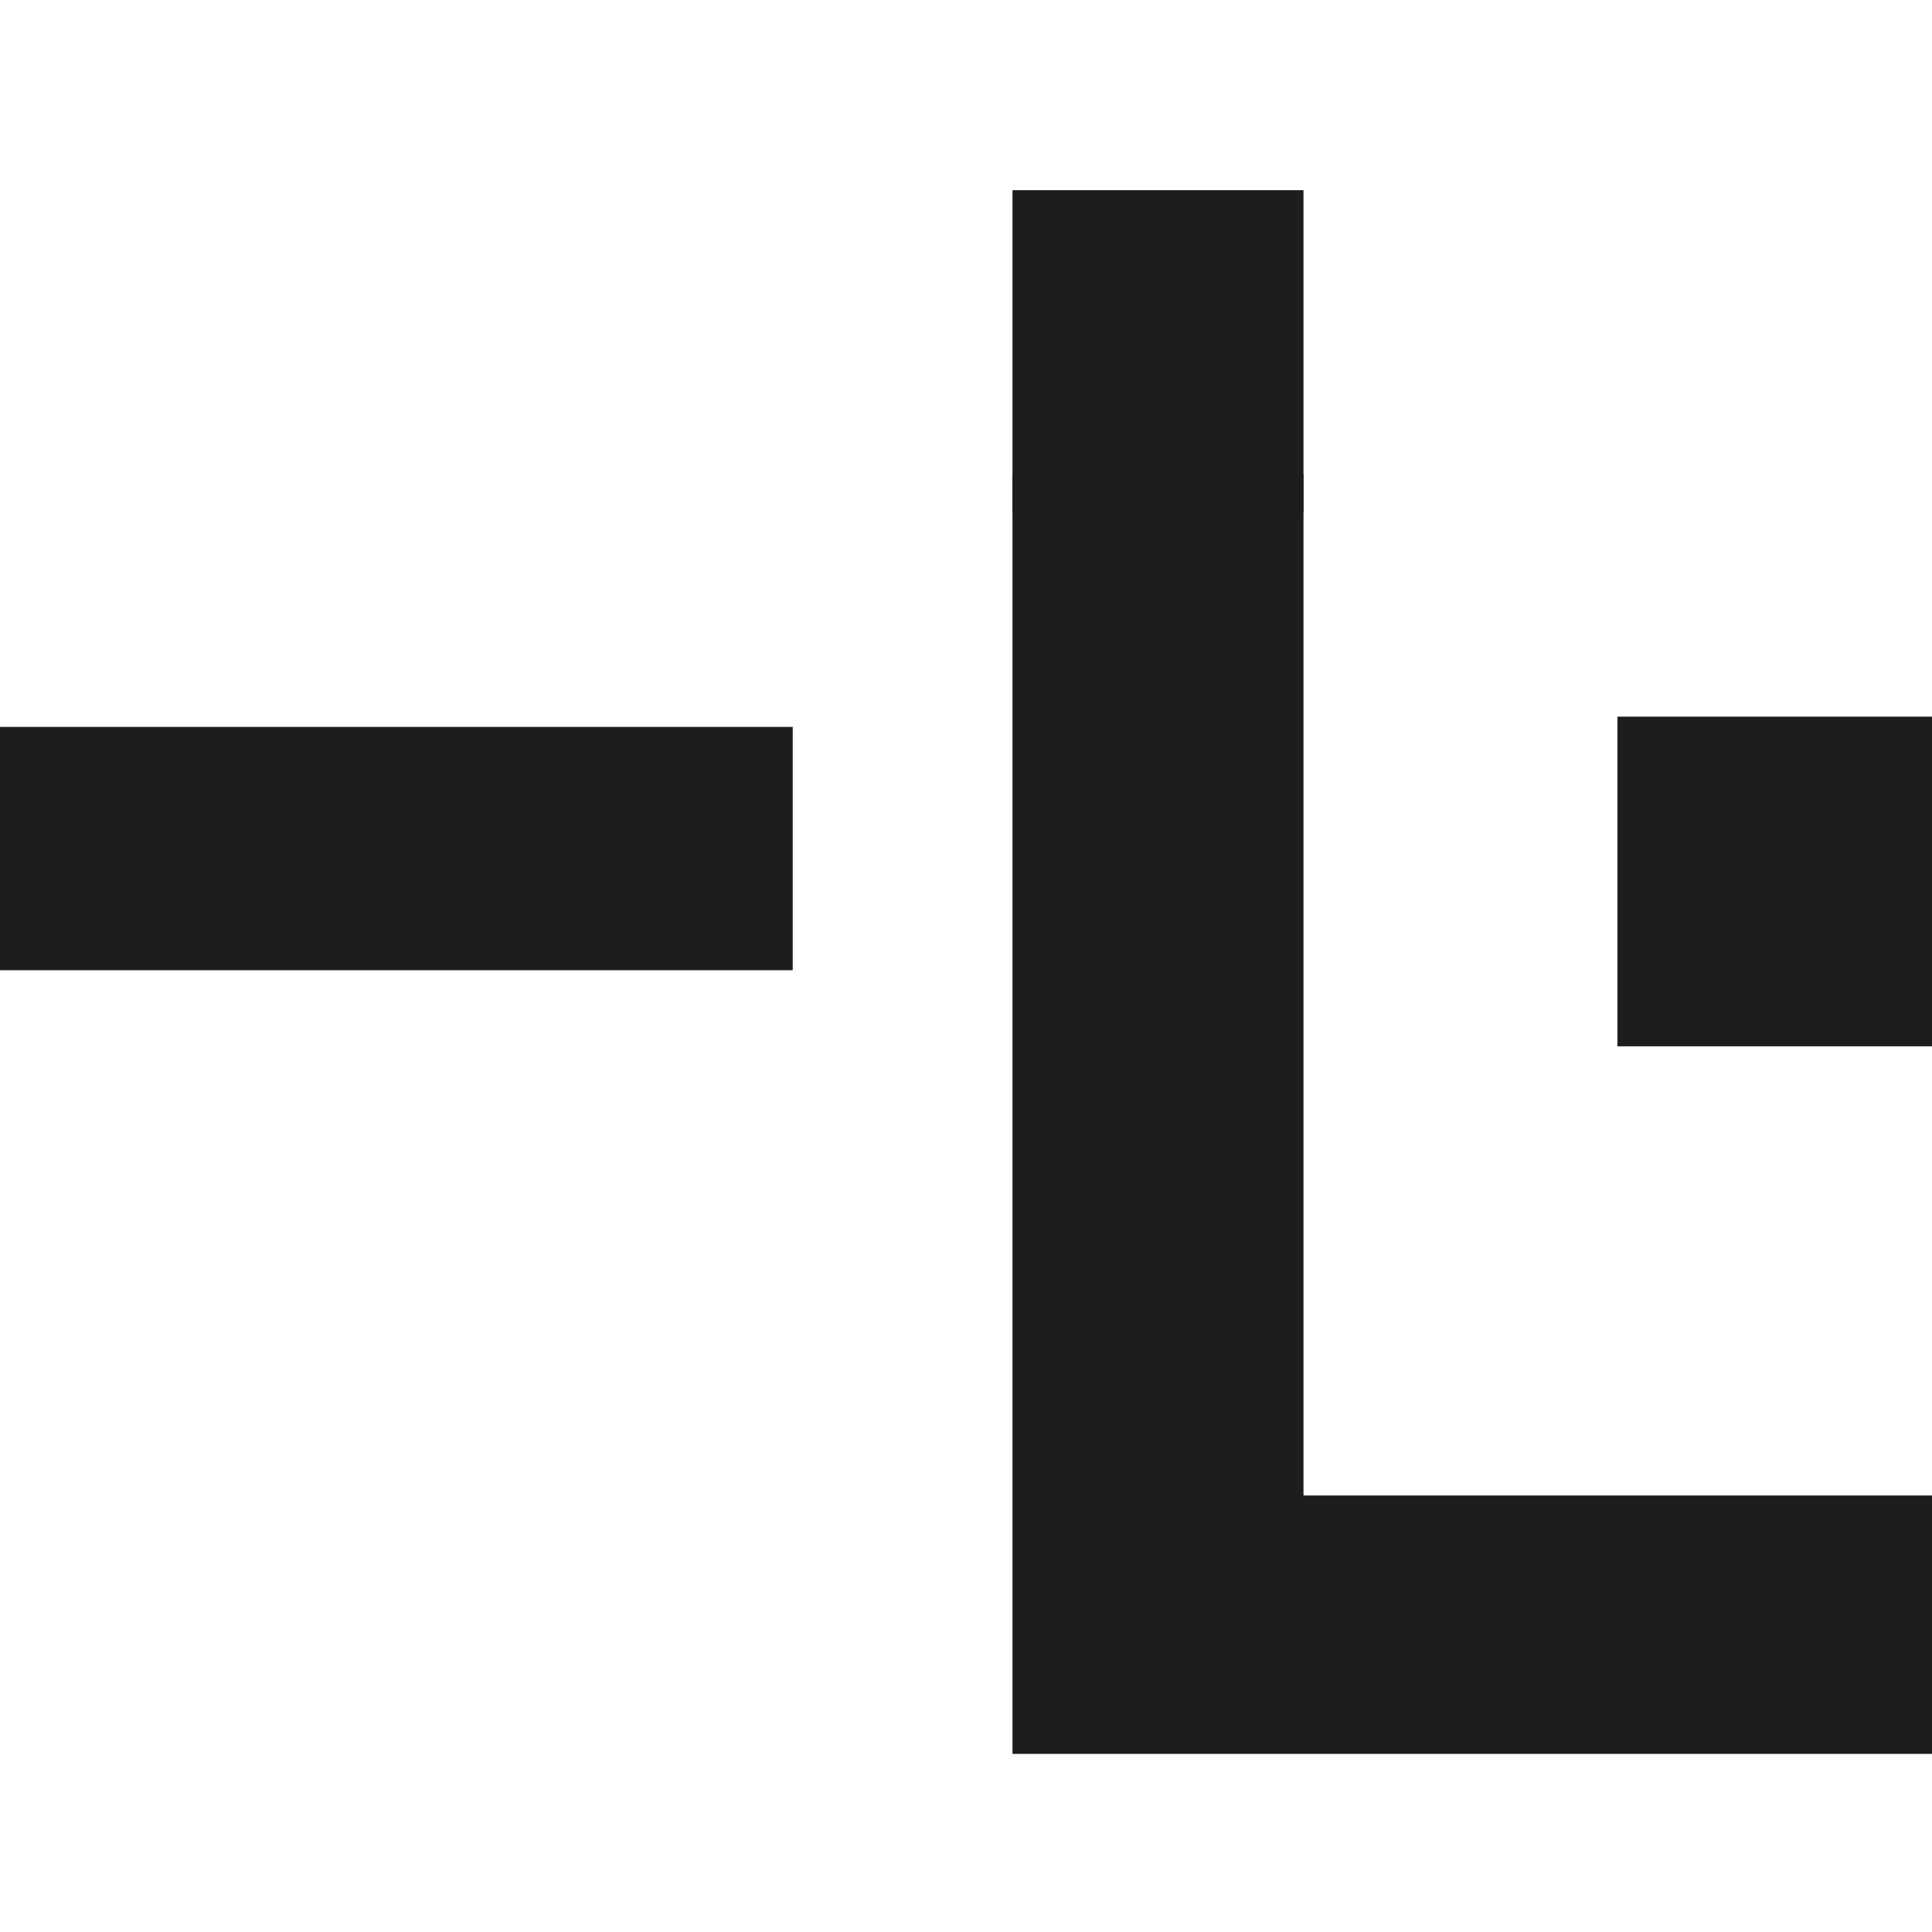
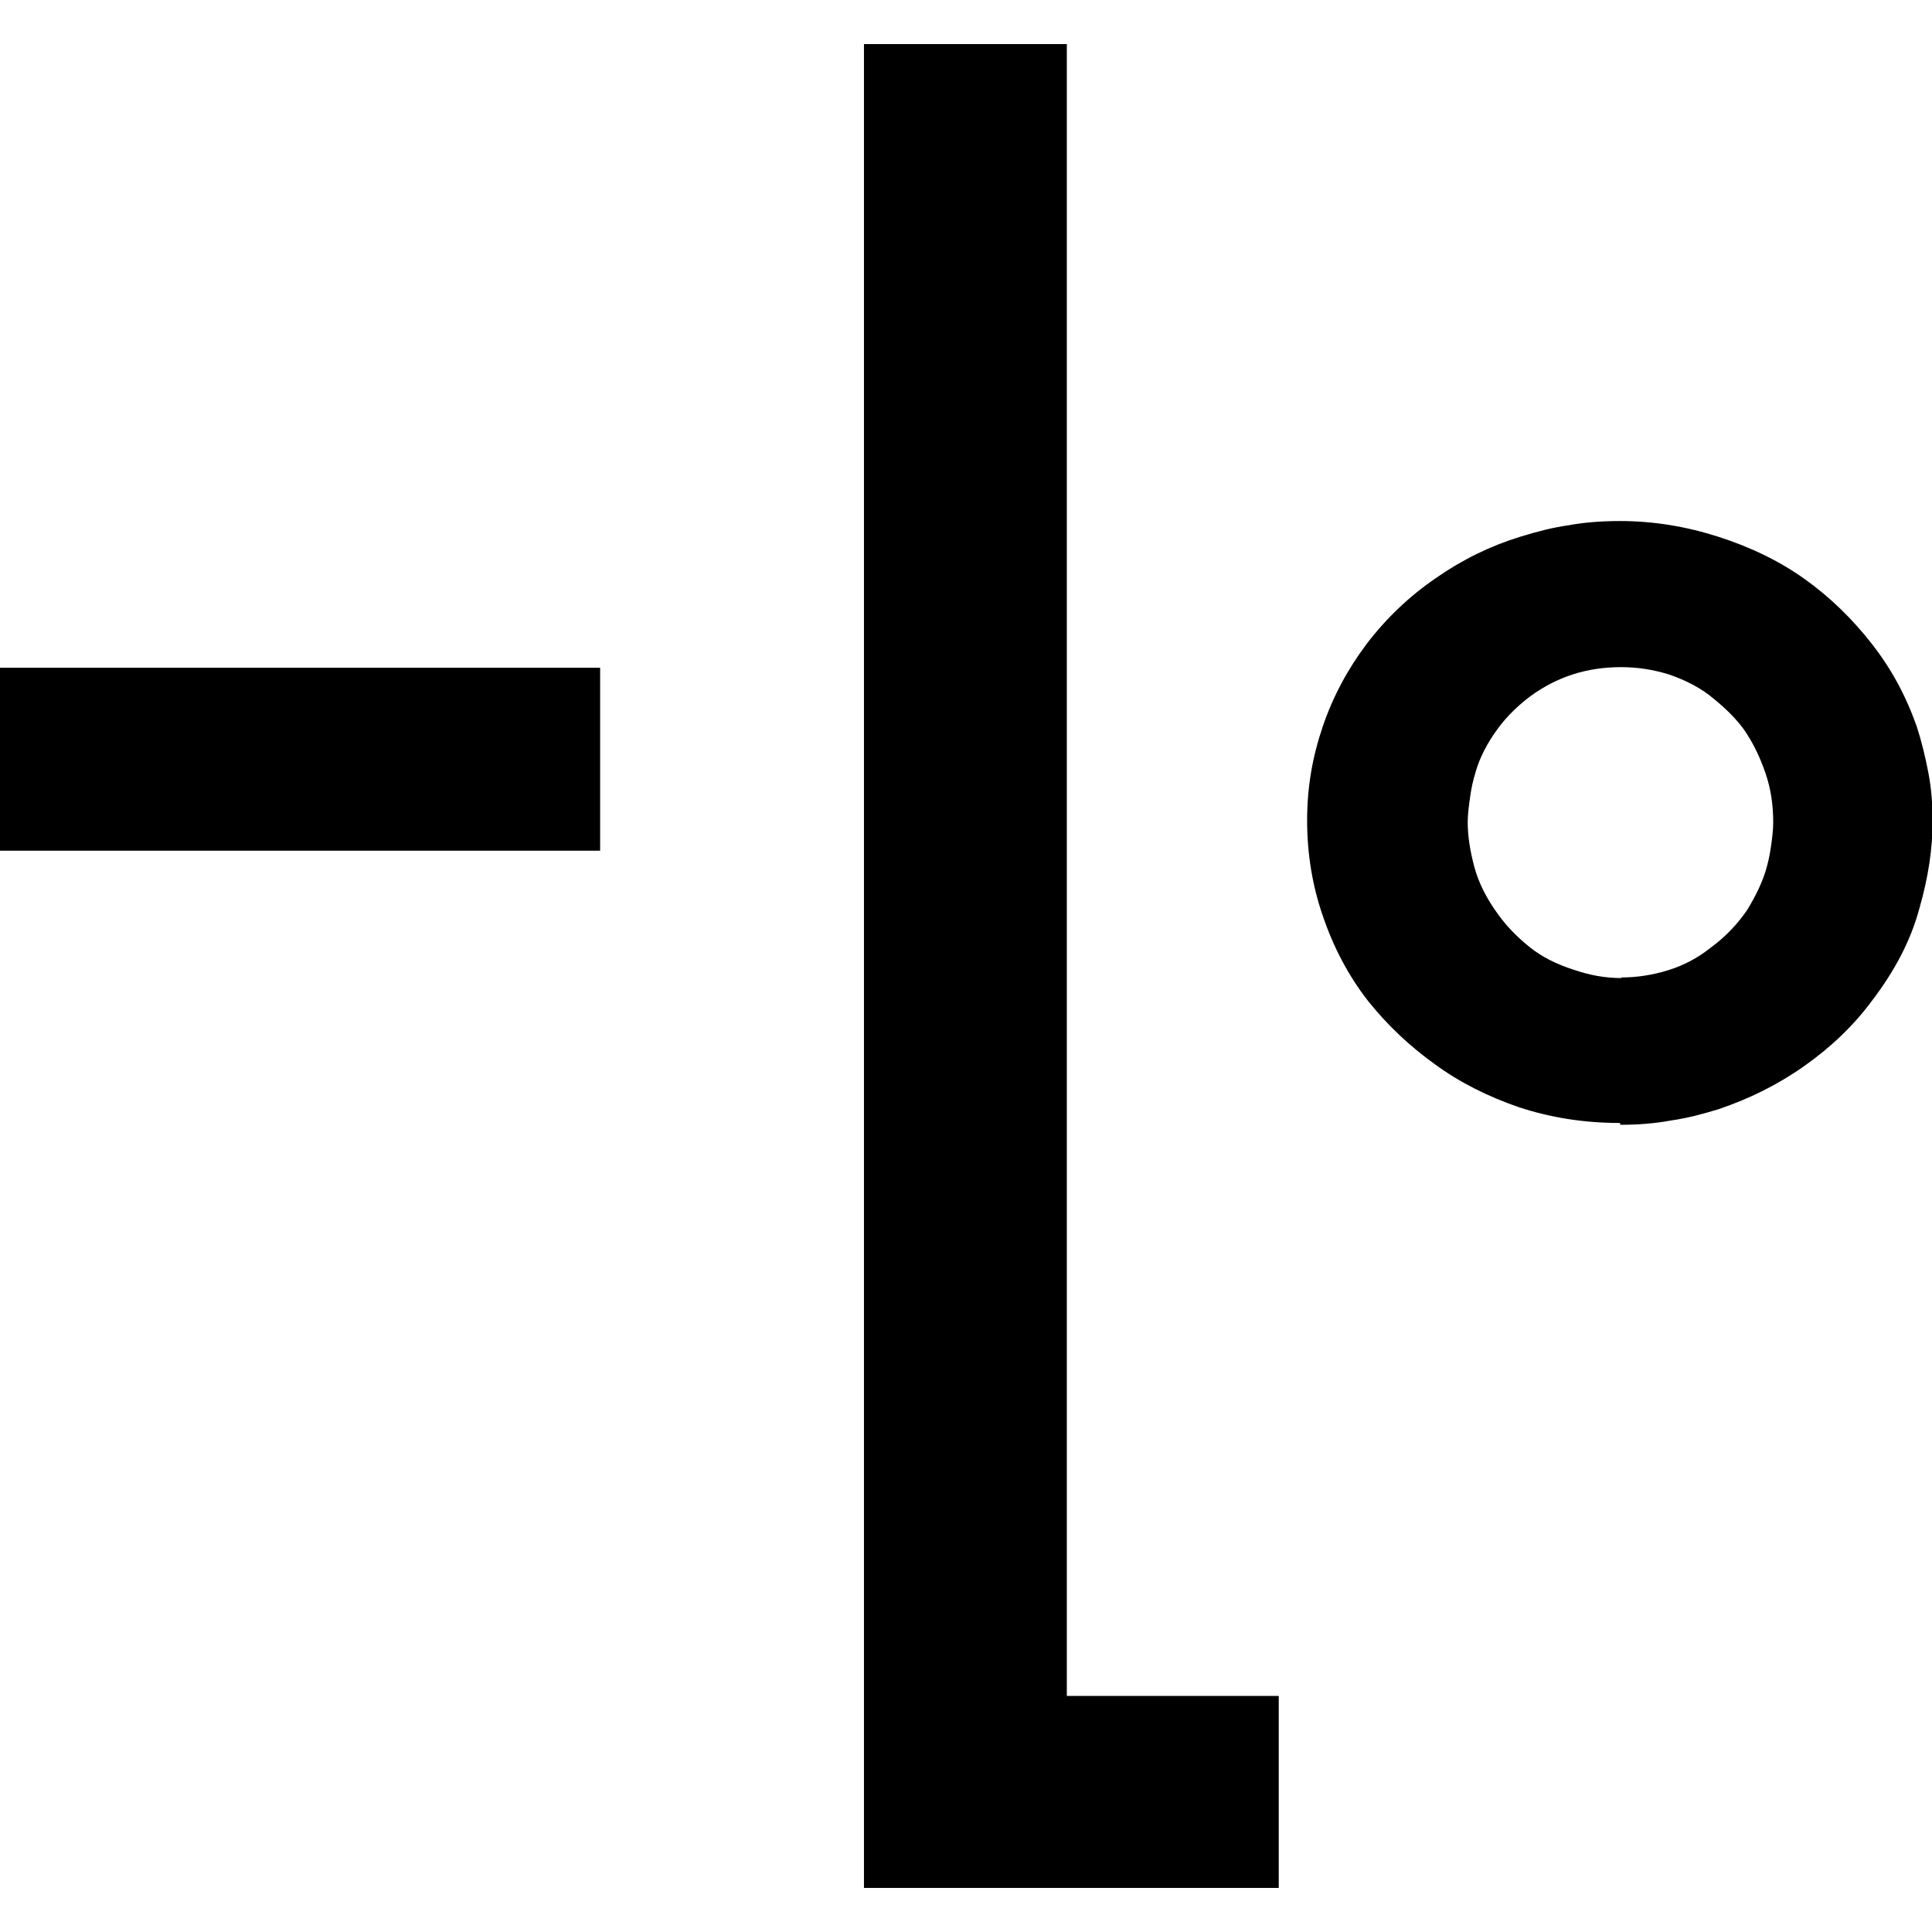
<svg xmlns="http://www.w3.org/2000/svg" id="Capa_1" version="1.1" viewBox="0 0 32 32">
-   <defs>
-     <style>
-       .st0 {
-         fill: #1d1d1b;
-         stroke: #1d1d1b;
-         stroke-miterlimit: 10;
-         stroke-width: .5px;
-       }
-     </style>
-   </defs>
-   <path class="st0" d="M0,15.82v-3.53h12.88v3.53H0Z" />
-   <path class="st0" d="M17.02,28.81V8.1h4.32v16.92h10.66v3.78h-14.98Z" />
-   <rect class="st0" x="27.04" y="12.12" width="4.96" height="4.96" />
-   <rect class="st0" x="17.02" y="3.4" width="4.32" height="4.84" />
+   <path d="M-.01,14.09v-3.03h9.95v3.03H-.01Z" />
+   <path d="M21.18,28.09v3.18h-6.87V.73h3.36v27.36h3.51Z" />
+   <path d="M26.83,18.6c-.6,0-1.15-.09-1.67-.26-.52-.18-.98-.41-1.39-.71-.42-.3-.79-.65-1.11-1.05-.32-.41-.57-.88-.75-1.41-.17-.49-.26-1.02-.26-1.58s.09-1.06.26-1.56c.17-.5.42-.96.73-1.37.33-.43.71-.79,1.15-1.09.43-.3.9-.53,1.39-.68.26-.08.52-.15.8-.19.27-.05.56-.07.85-.07.56,0,1.1.09,1.63.26.53.17,1.01.4,1.43.7.42.3.79.66,1.11,1.07.33.42.57.87.75,1.38.08.25.14.5.19.76.05.26.07.53.07.8,0,.45-.07.93-.22,1.45-.14.52-.4,1.02-.78,1.52-.31.42-.69.78-1.13,1.09-.44.31-.91.54-1.41.71-.26.08-.52.15-.8.19-.27.05-.55.07-.83.07h0ZM26.85,16.19c.26,0,.52-.04.78-.12.26-.08.5-.21.7-.37.26-.19.46-.41.61-.63.14-.23.24-.44.3-.63.04-.13.07-.26.09-.4.02-.14.04-.28.04-.42,0-.29-.04-.56-.13-.82-.09-.26-.2-.49-.35-.71-.13-.18-.3-.35-.51-.52-.2-.17-.45-.3-.74-.4-.26-.08-.52-.12-.79-.12-.57,0-1.06.16-1.5.48-.2.15-.39.33-.55.55-.16.22-.29.46-.36.71-.04.13-.07.26-.09.41-.02.14-.04.28-.04.42,0,.23.04.48.11.74.07.26.2.52.39.78.15.21.33.39.53.55.2.16.44.28.72.37.26.09.52.14.8.14h0Z" />
</svg>
